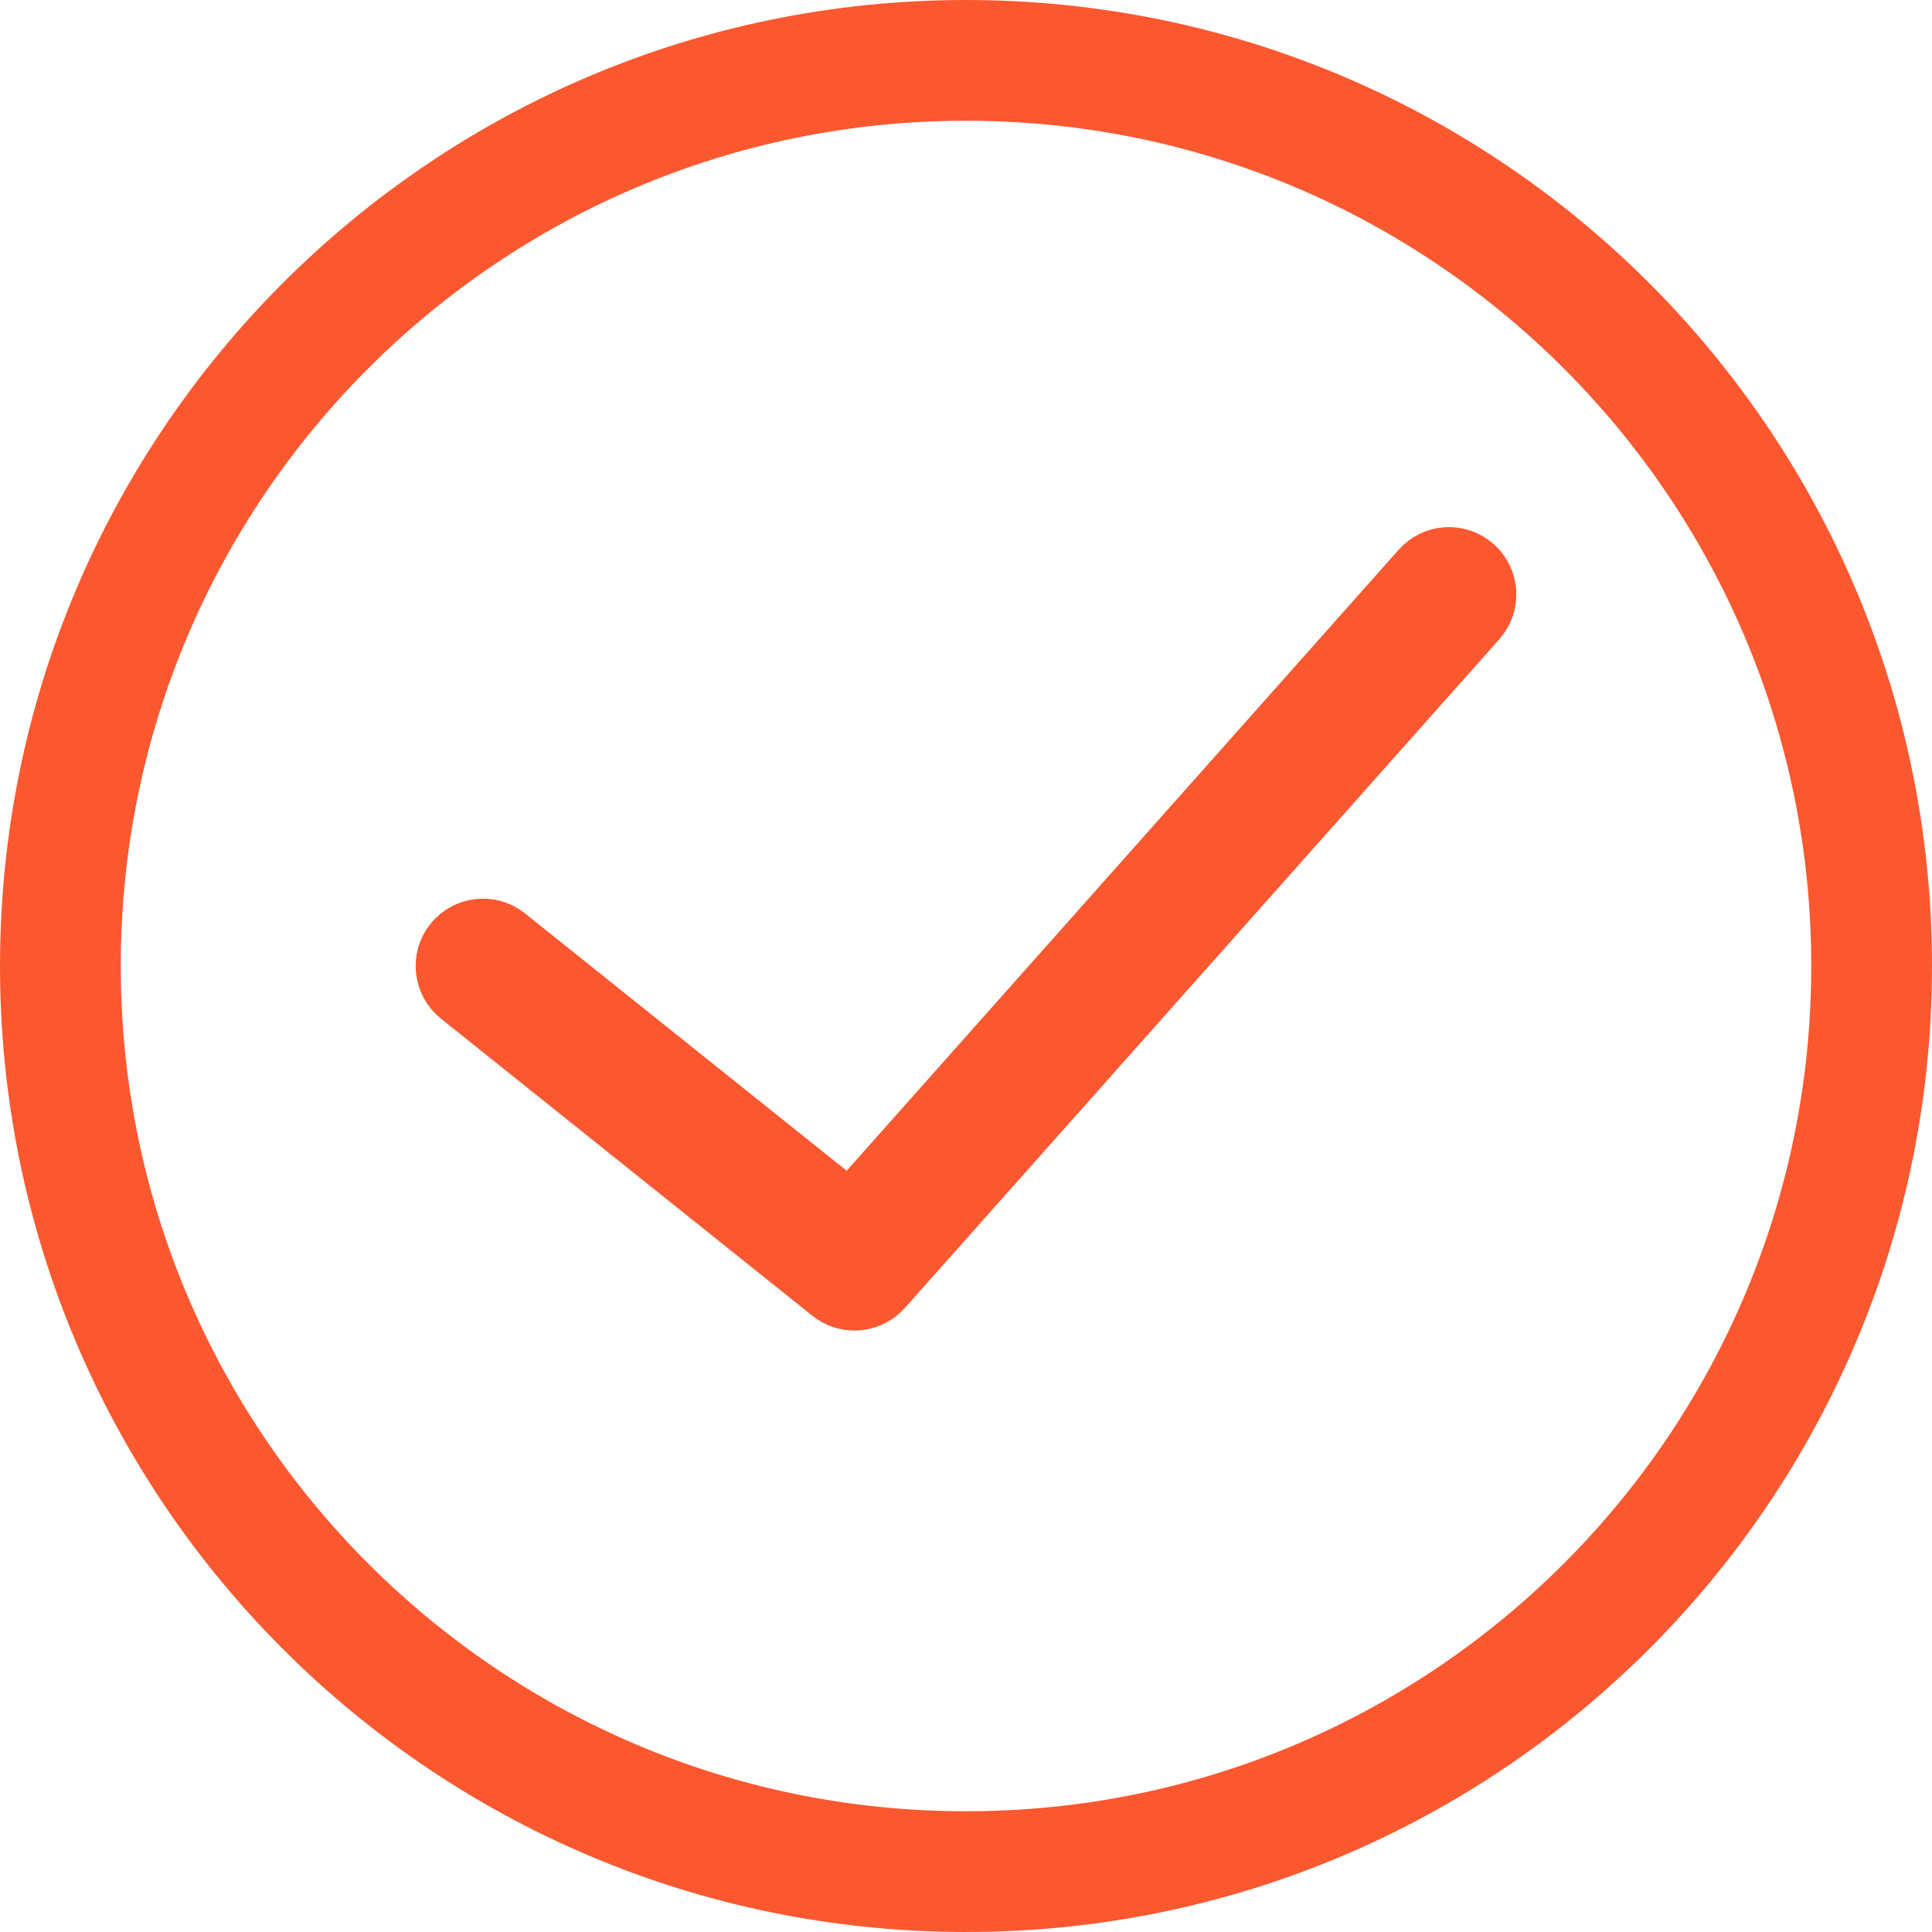
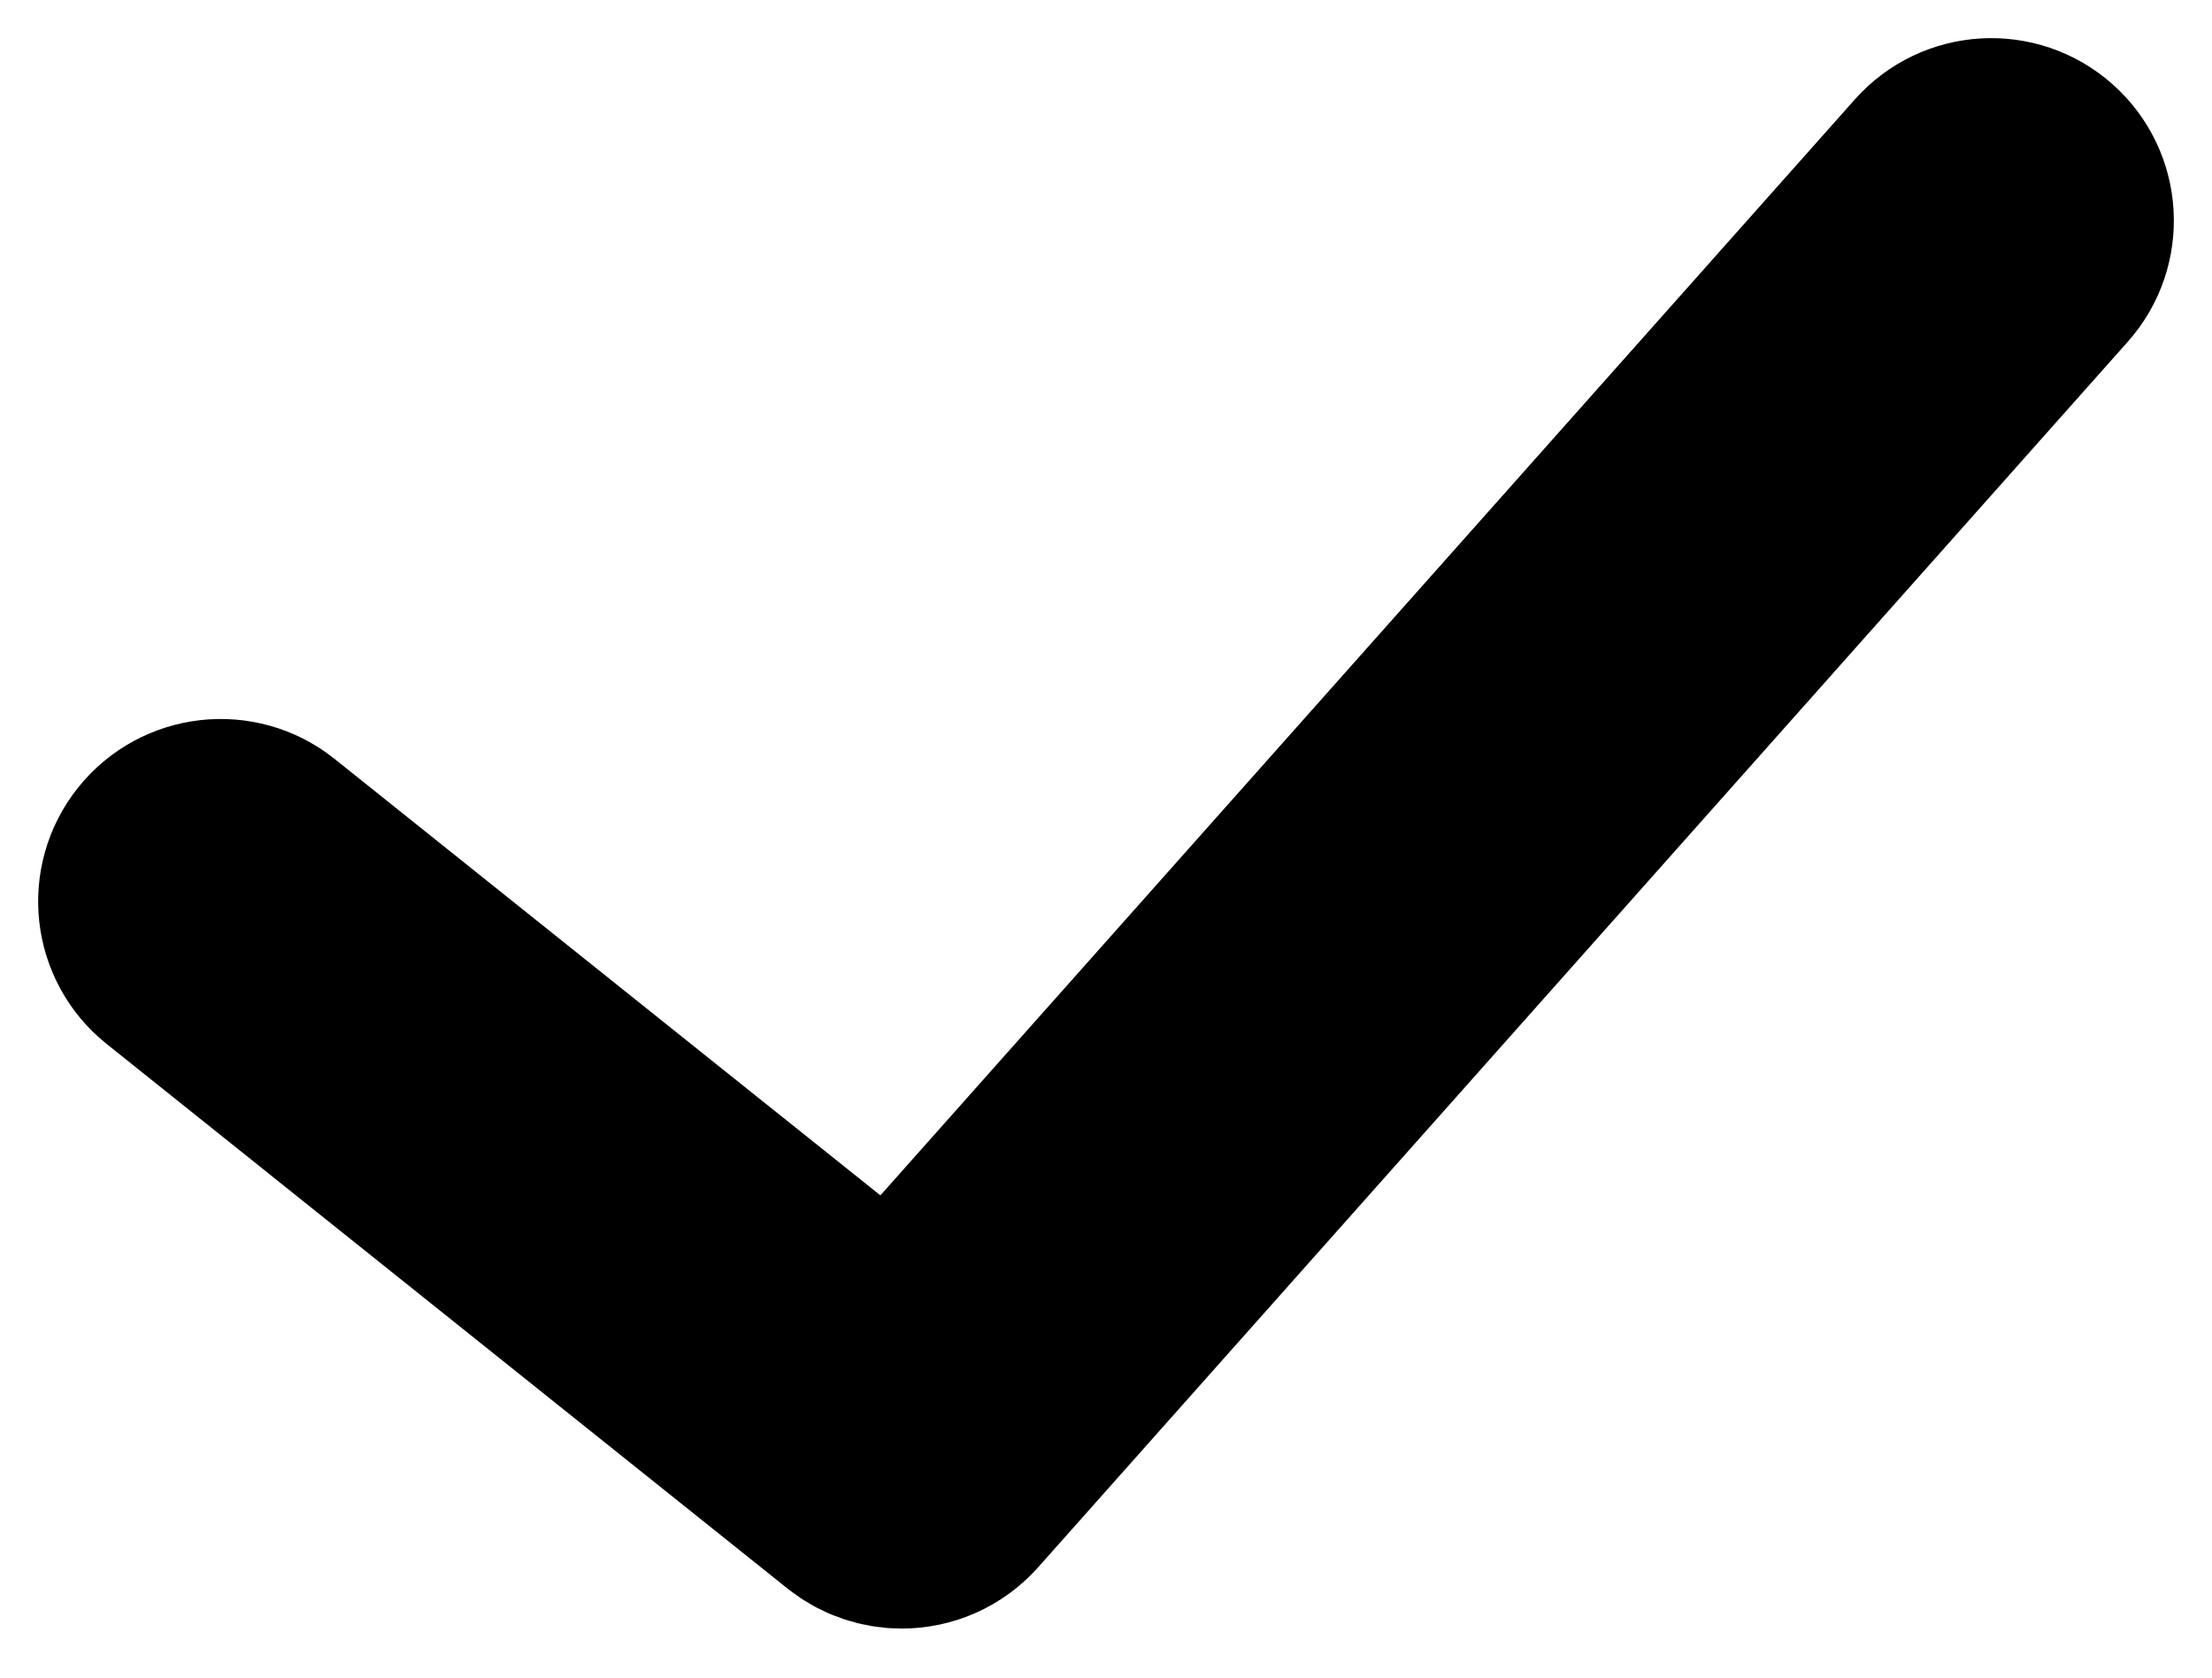
- <svg xmlns="http://www.w3.org/2000/svg" width="32" height="32" viewBox="0 0 32 32" fill="none">
-   <circle cx="16" cy="16" r="15" stroke="#FC5830" stroke-width="2" />
-   <path d="M23.54 9.438L14.082 20.078L8.384 15.519C8.119 15.307 7.731 15.351 7.519 15.615C7.307 15.881 7.35 16.268 7.615 16.481L13.769 21.404C13.883 21.494 14.018 21.538 14.154 21.538C14.324 21.538 14.493 21.468 14.614 21.332L24.46 10.255C24.686 10.001 24.663 9.612 24.409 9.386C24.154 9.16 23.766 9.183 23.54 9.438Z" fill="#FC5830" stroke="#FC5830" />
+ <svg xmlns="http://www.w3.org/2000/svg" width="29" height="22" viewBox="0 0 29 22" fill="none">
+   <path d="M25.439 2.3L11.717 17.737L3.45 11.124C3.066 10.816 2.503 10.88 2.196 11.264C1.888 11.649 1.95 12.211 2.335 12.519L11.263 19.662C11.428 19.793 11.625 19.857 11.821 19.857C12.068 19.857 12.313 19.755 12.489 19.557L26.774 3.486C27.102 3.118 27.069 2.553 26.7 2.226C26.331 1.898 25.767 1.931 25.439 2.3Z" fill="#170805" stroke="black" stroke-width="3" />
</svg>
